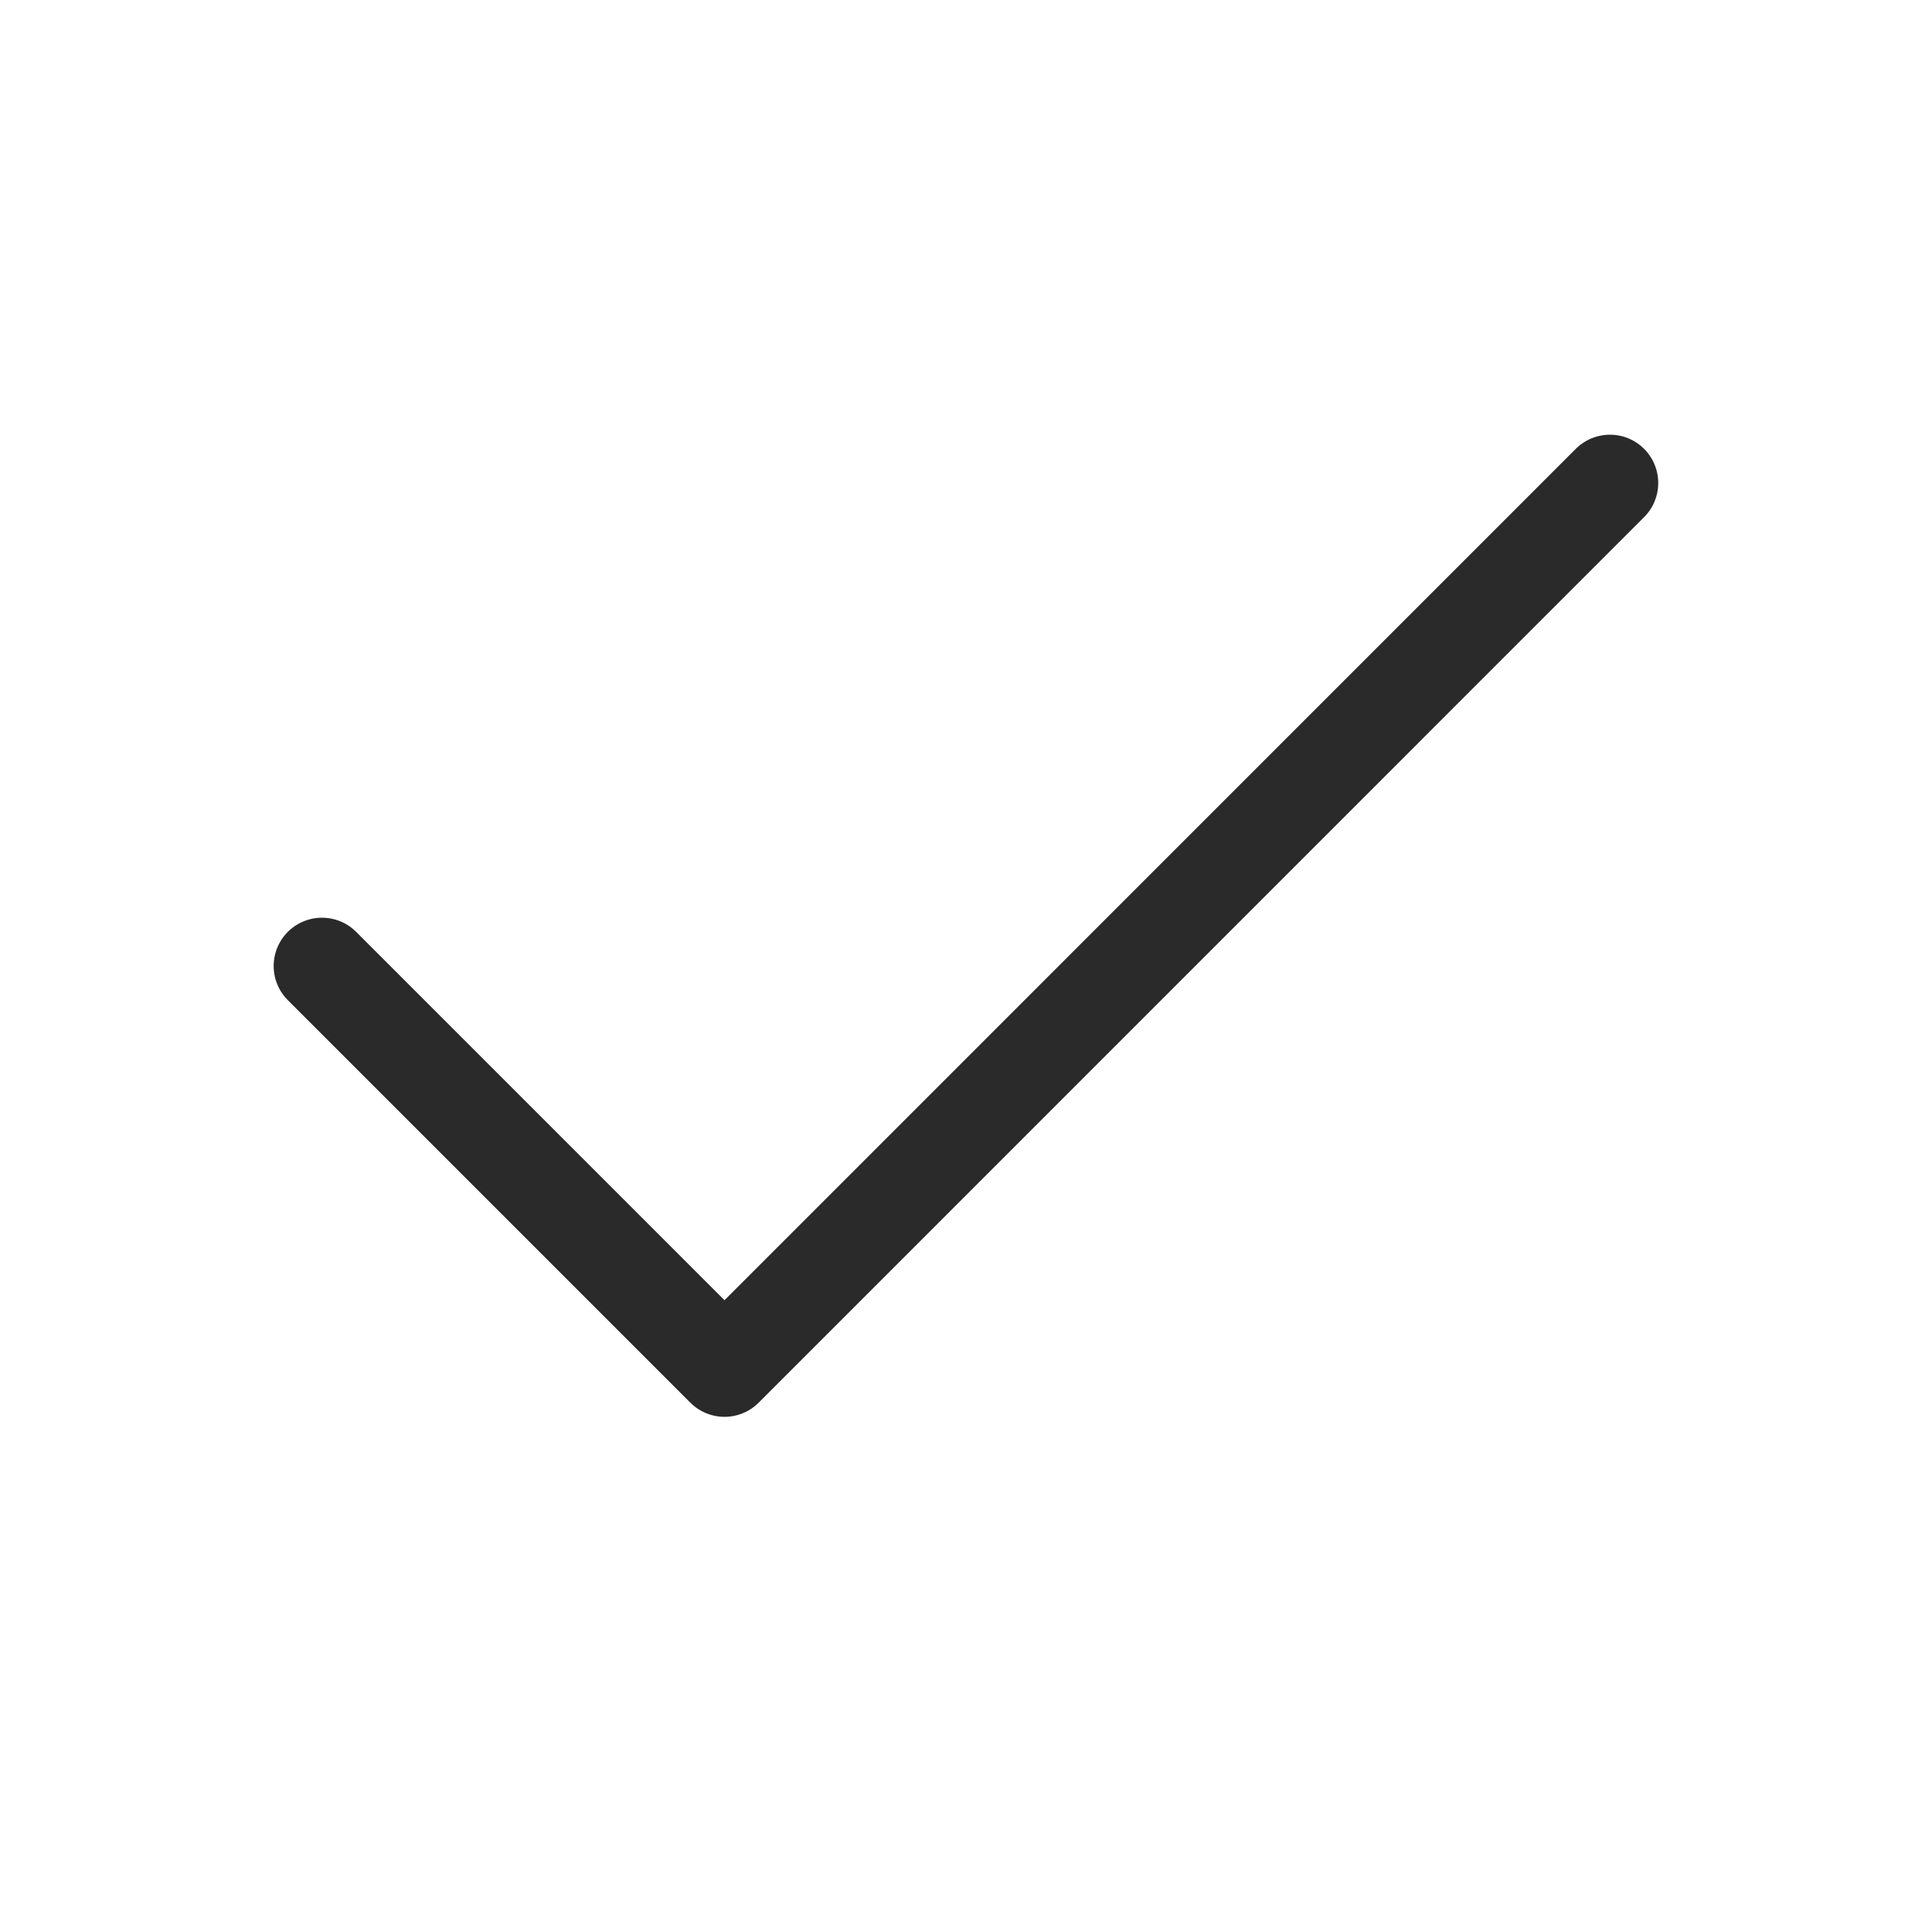
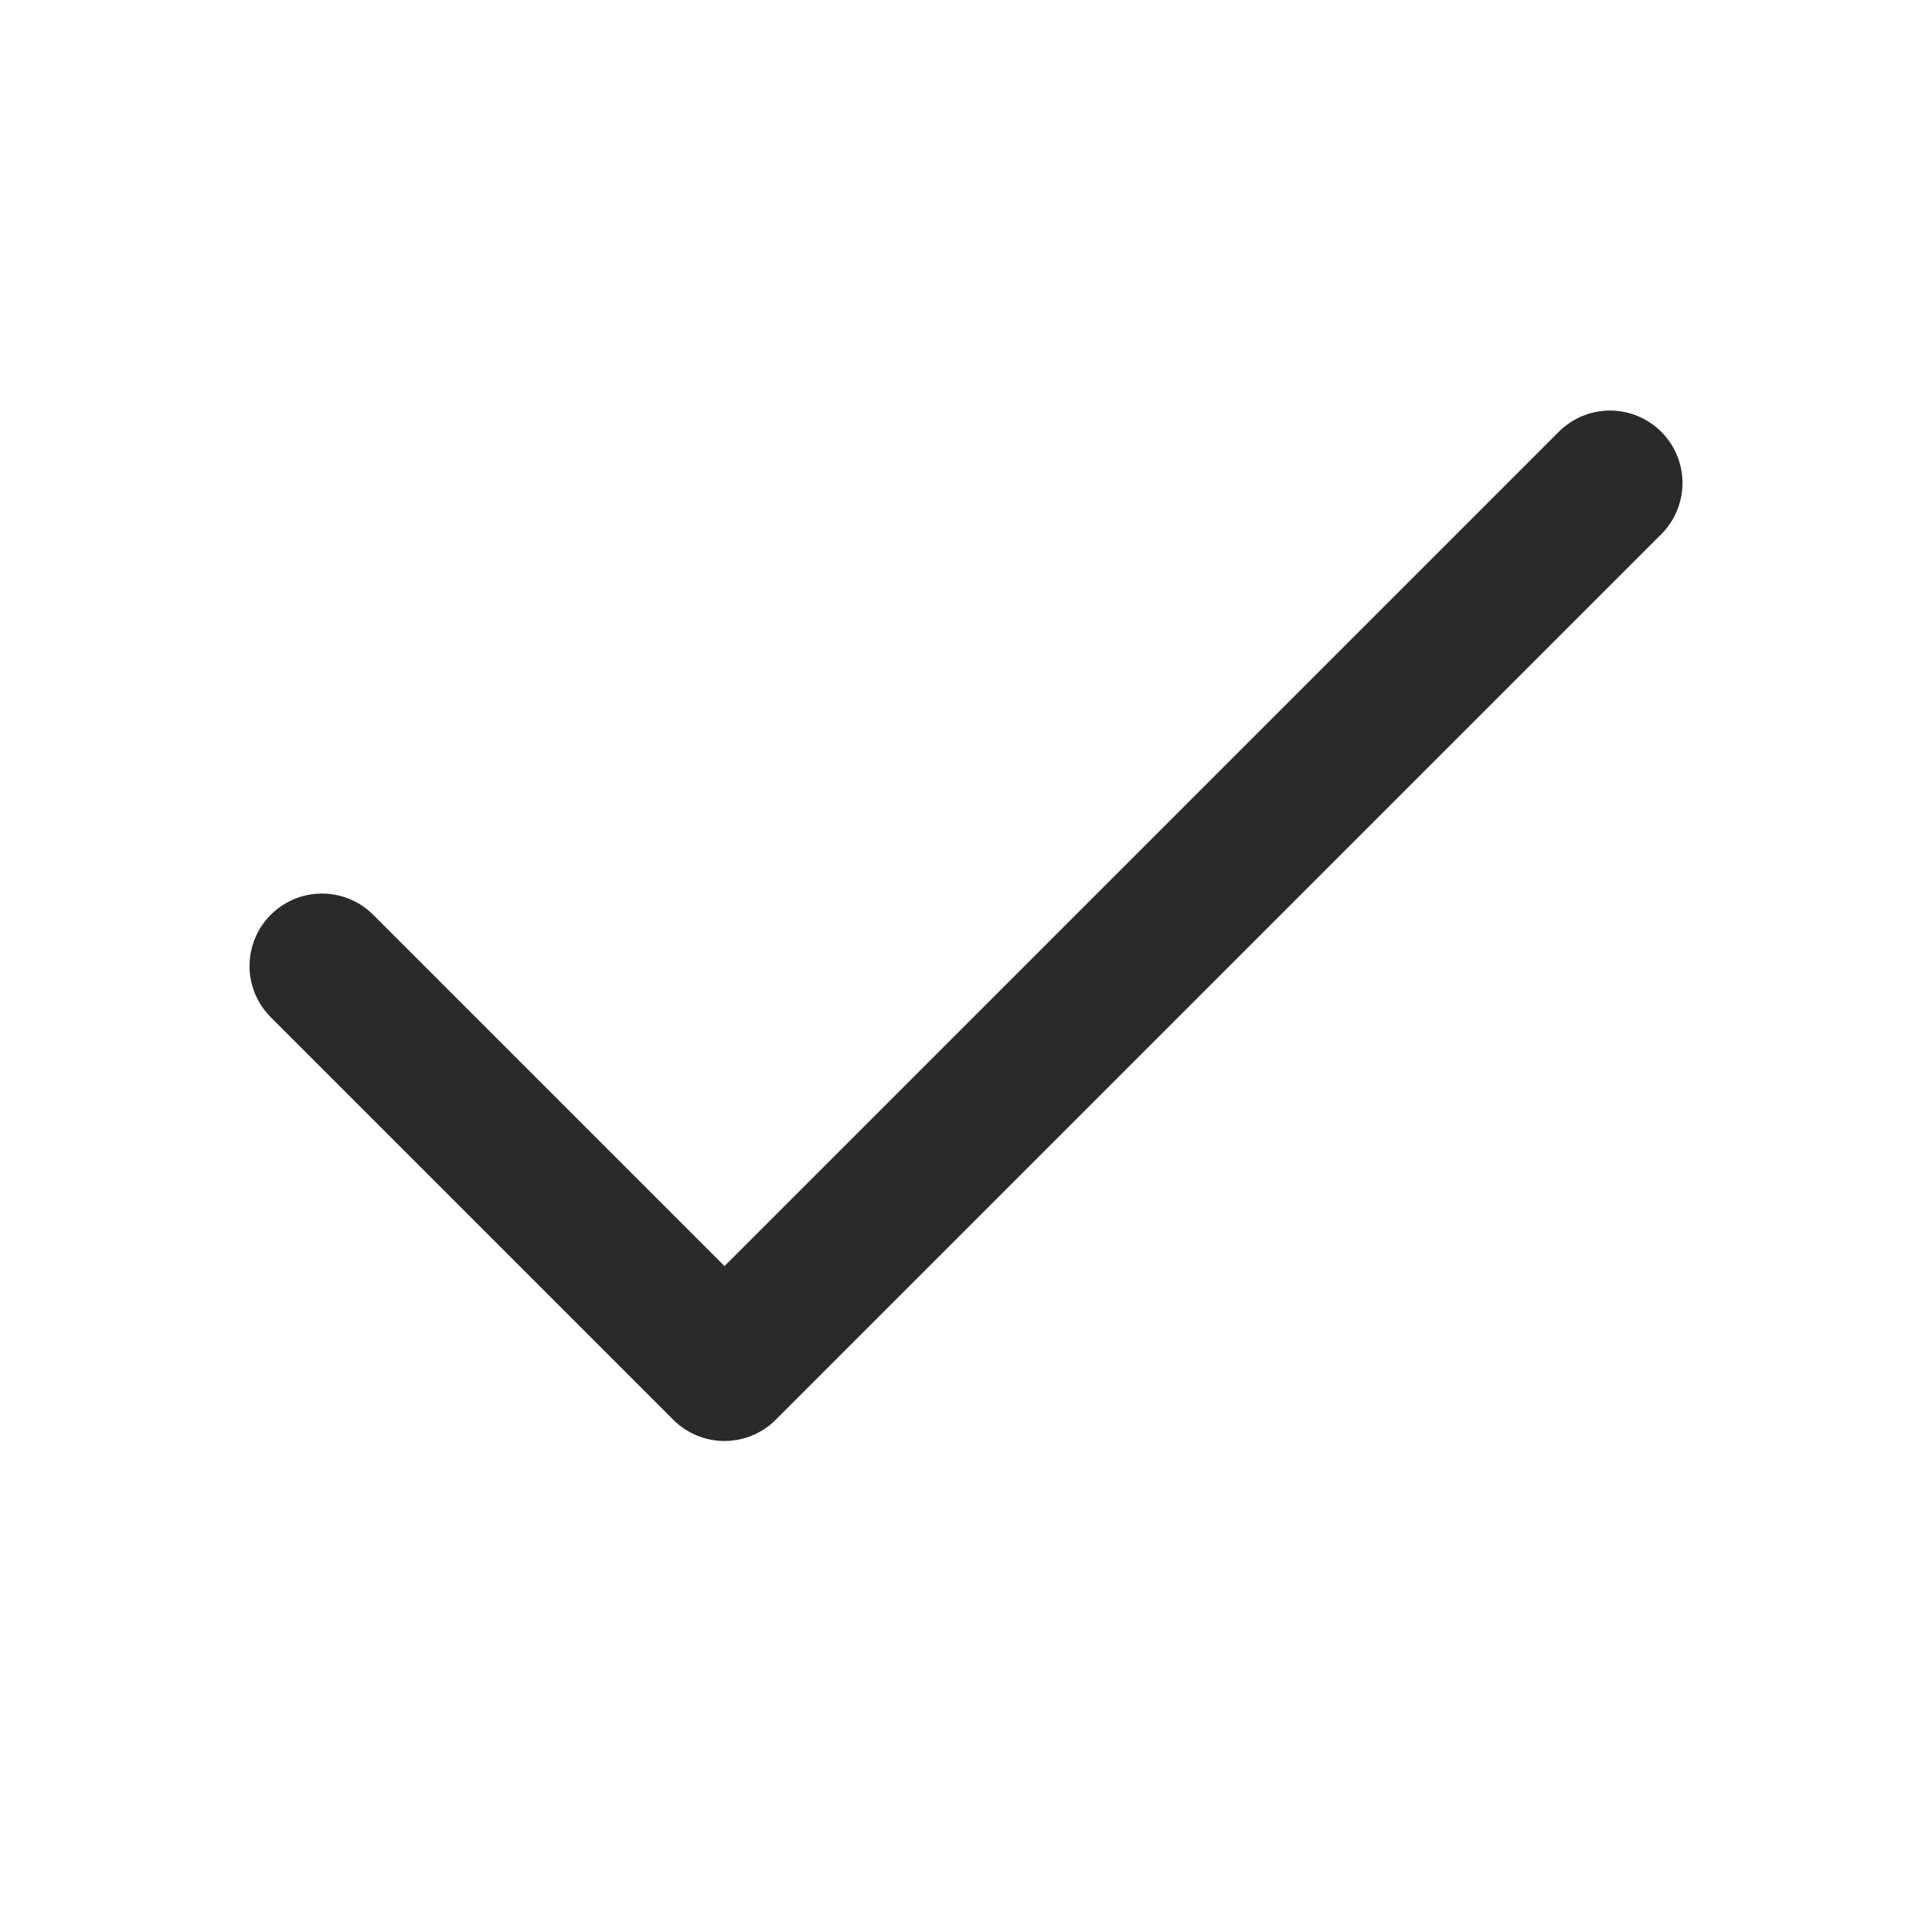
<svg xmlns="http://www.w3.org/2000/svg" width="20" height="20" viewBox="0 0 20 20" fill="none">
-   <path d="M16.666 5L7.5 14.167L3.333 10" stroke="#2A2A2A" stroke-linecap="round" stroke-linejoin="round" />
+   <path d="M16.667 5L7.5 14.167L3.333 10" stroke="#2A2A2A" stroke-width="1.5" stroke-linecap="round" stroke-linejoin="round" />
</svg>
